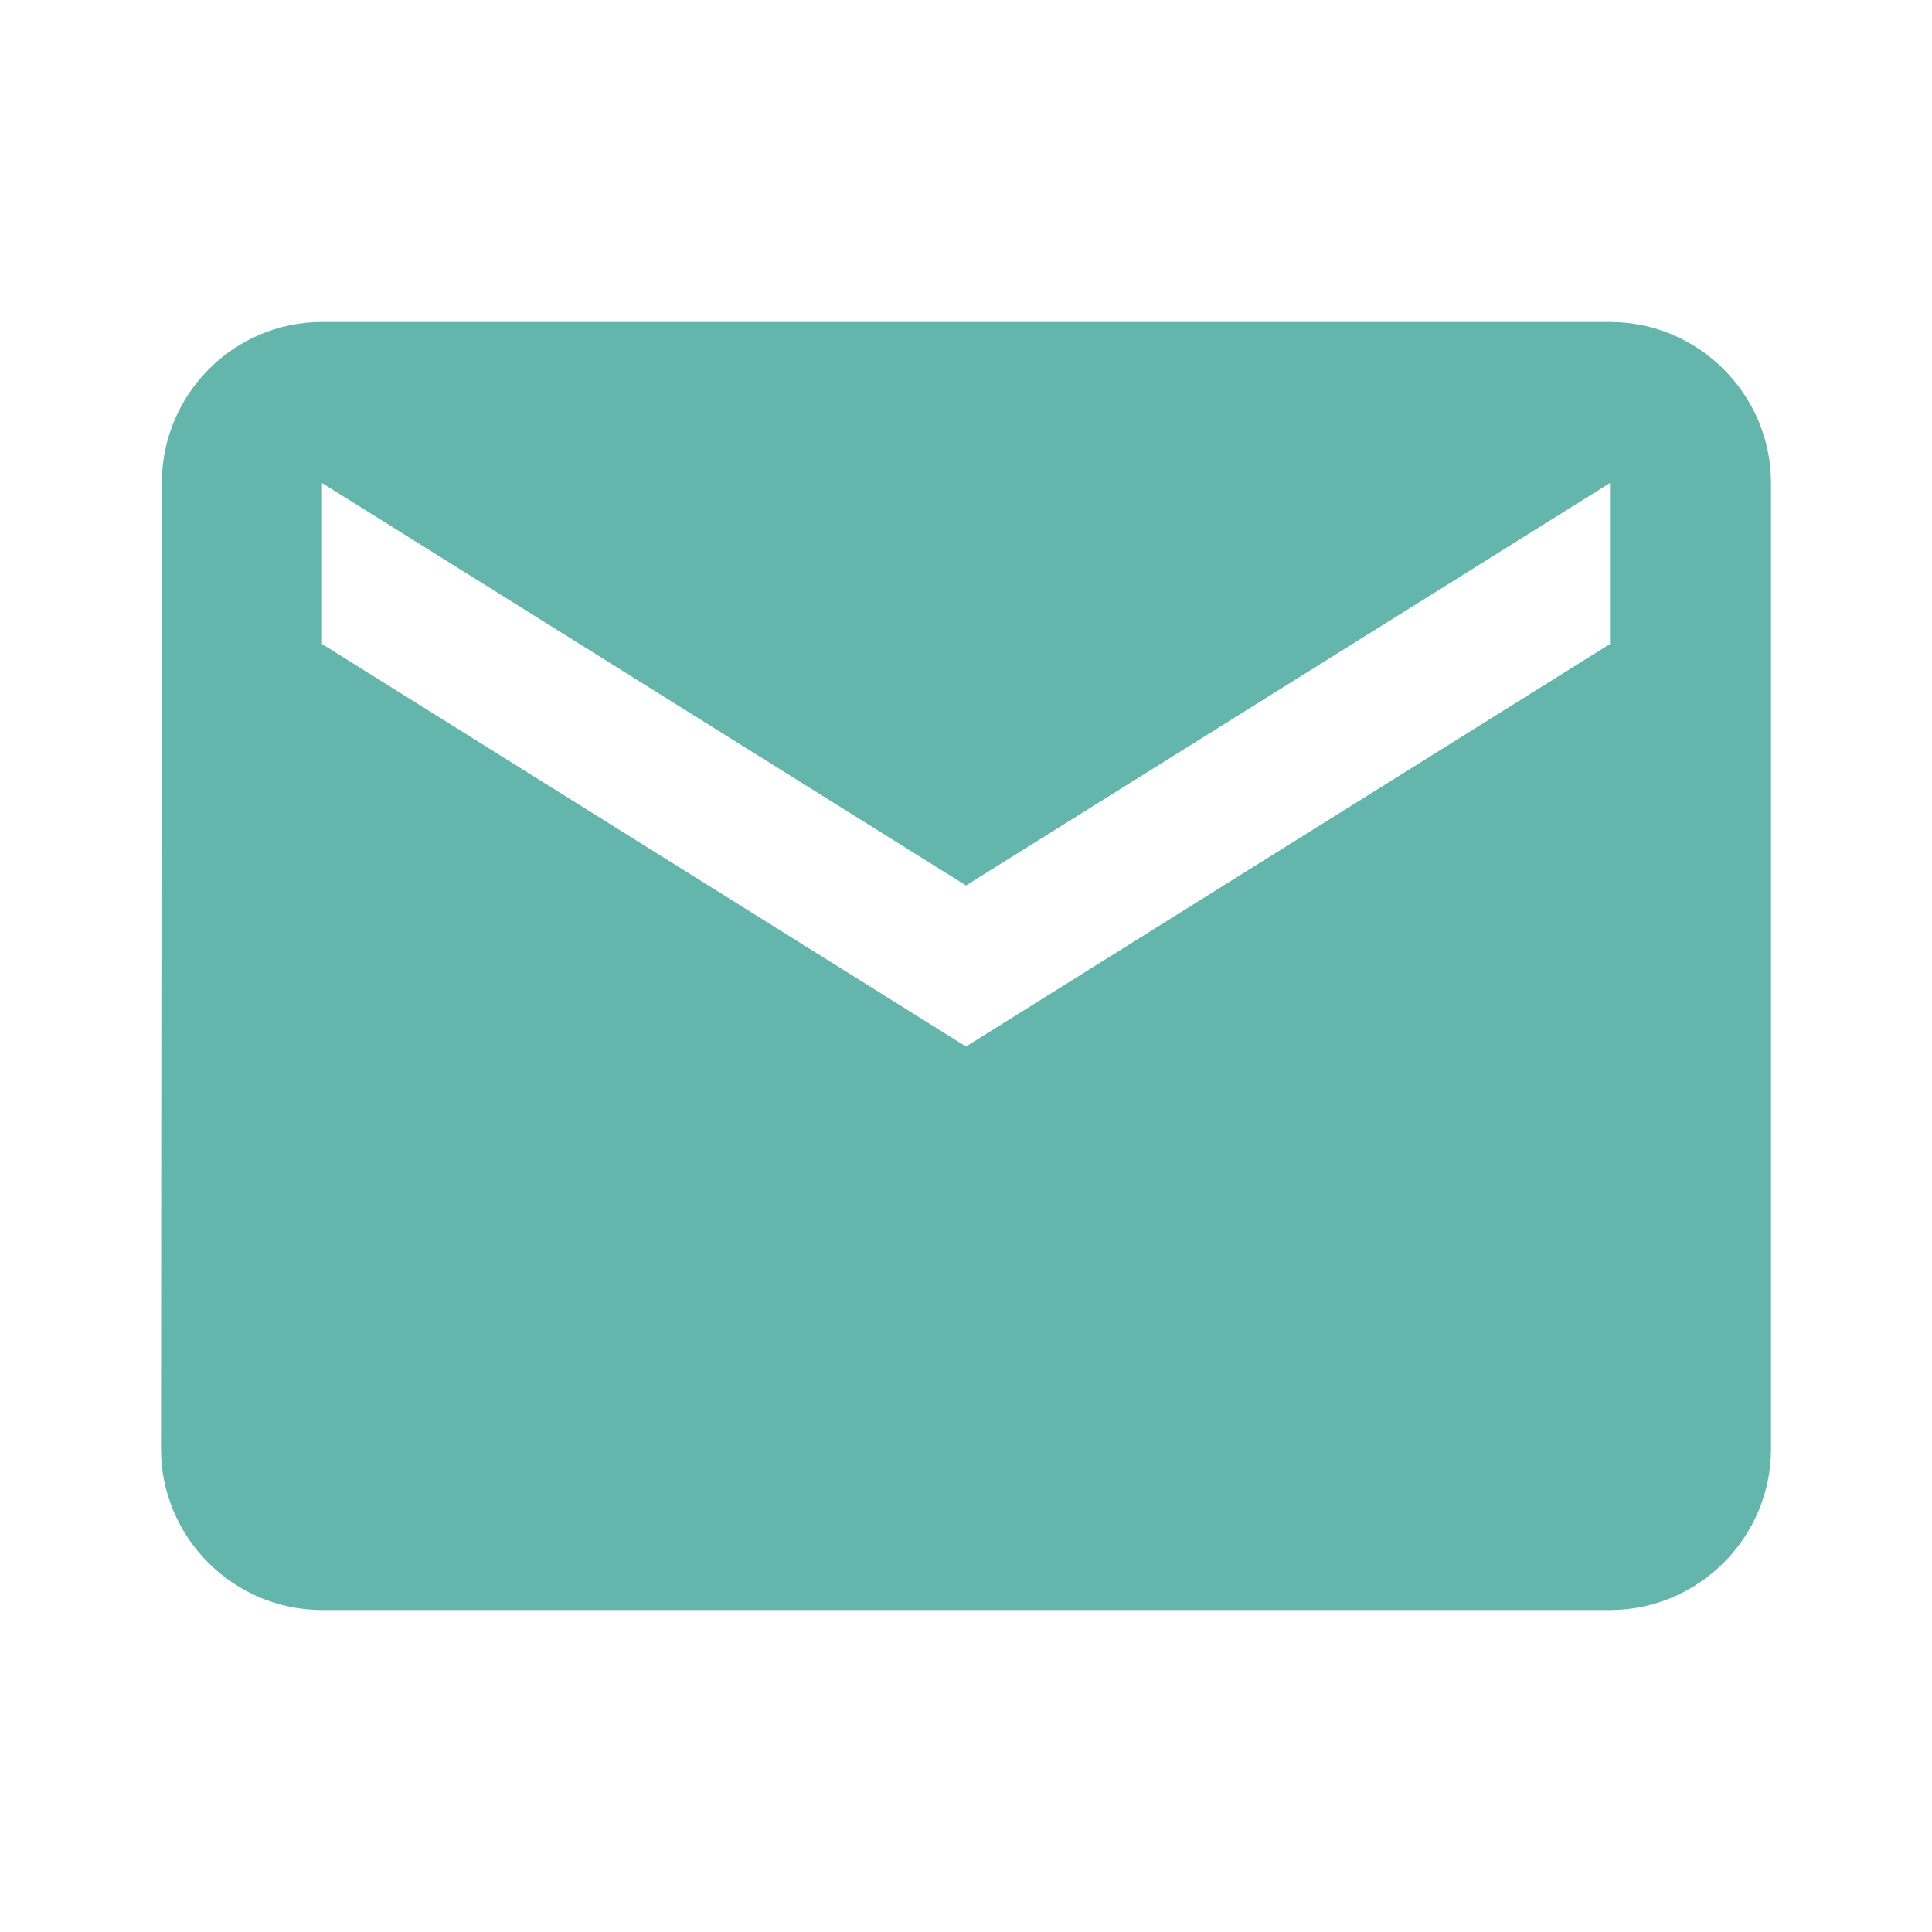
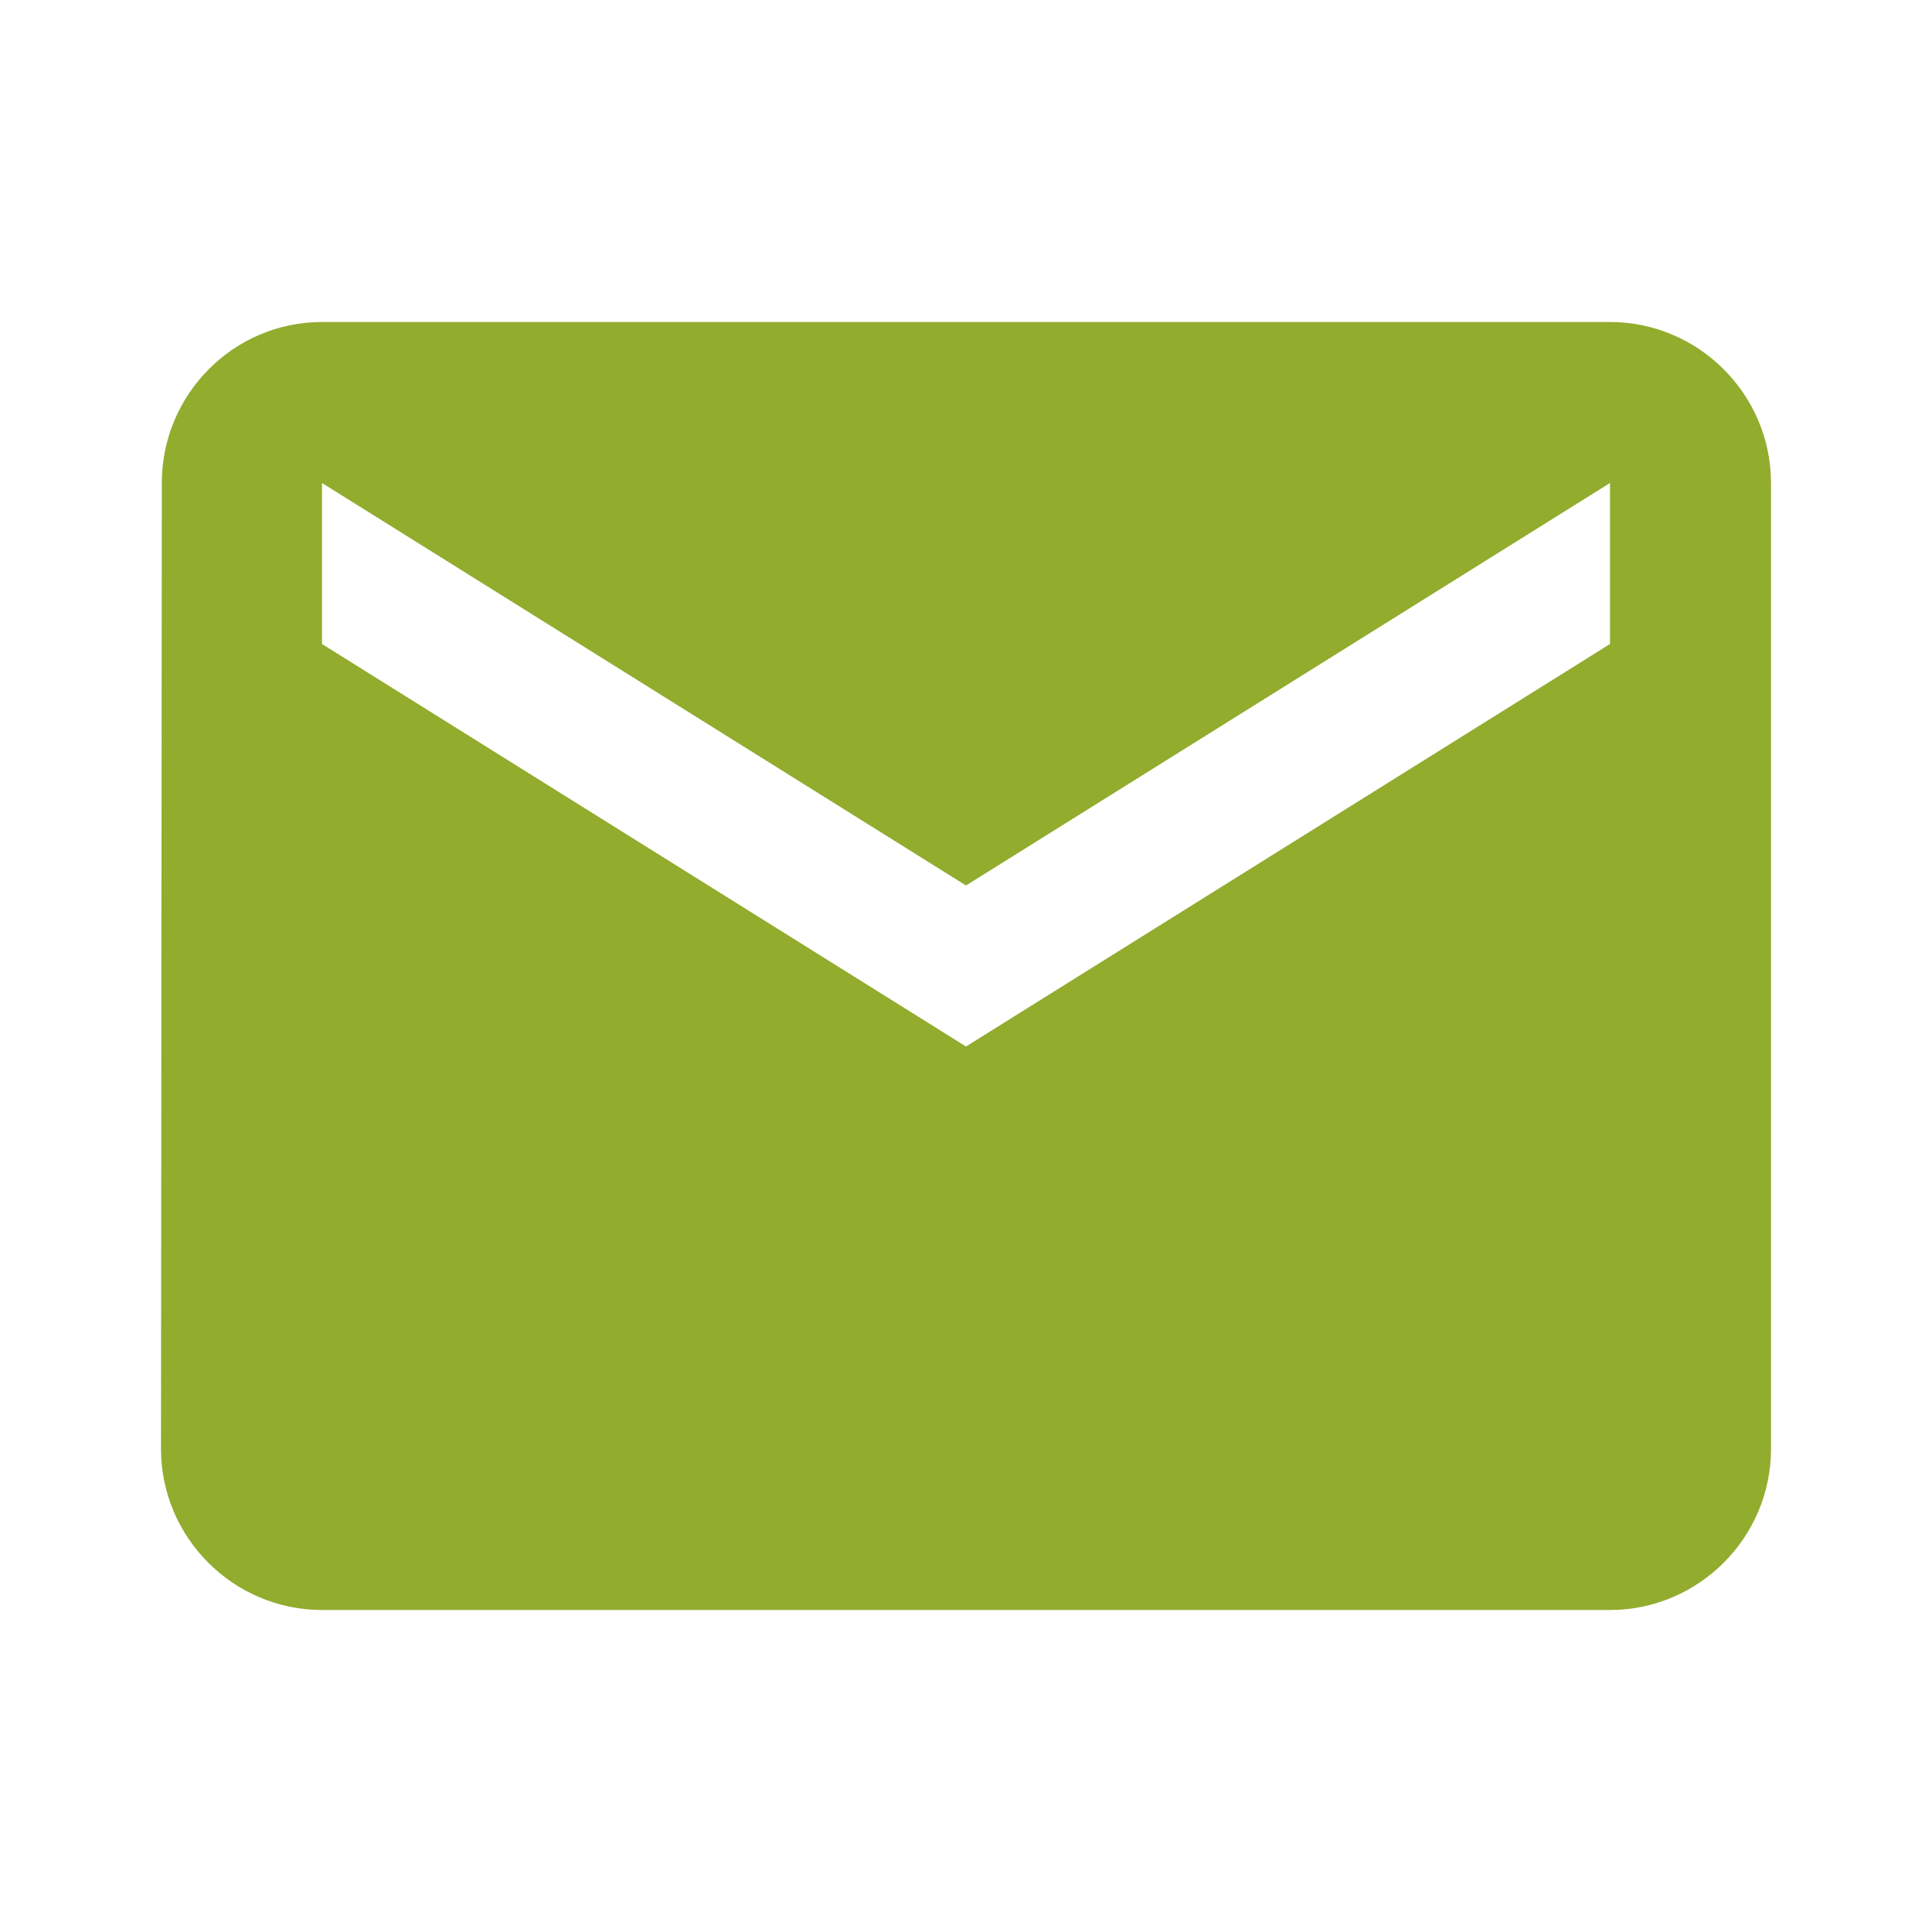
- <svg xmlns="http://www.w3.org/2000/svg" fill="#64B6AC" height="24" viewBox="0 0 24 24" width="24">
+ <svg xmlns="http://www.w3.org/2000/svg" fill="#92ac2e" height="24" viewBox="0 0 24 24" width="24">
  <path d="M20 4H4c-1.1 0-1.99.9-1.99 2L2 18c0 1.1.9 2 2 2h16c1.1 0 2-.9 2-2V6c0-1.1-.9-2-2-2zm0 4l-8 5-8-5V6l8 5 8-5v2z" />
  <path d="M0 0h24v24H0z" fill="none" />
</svg>
